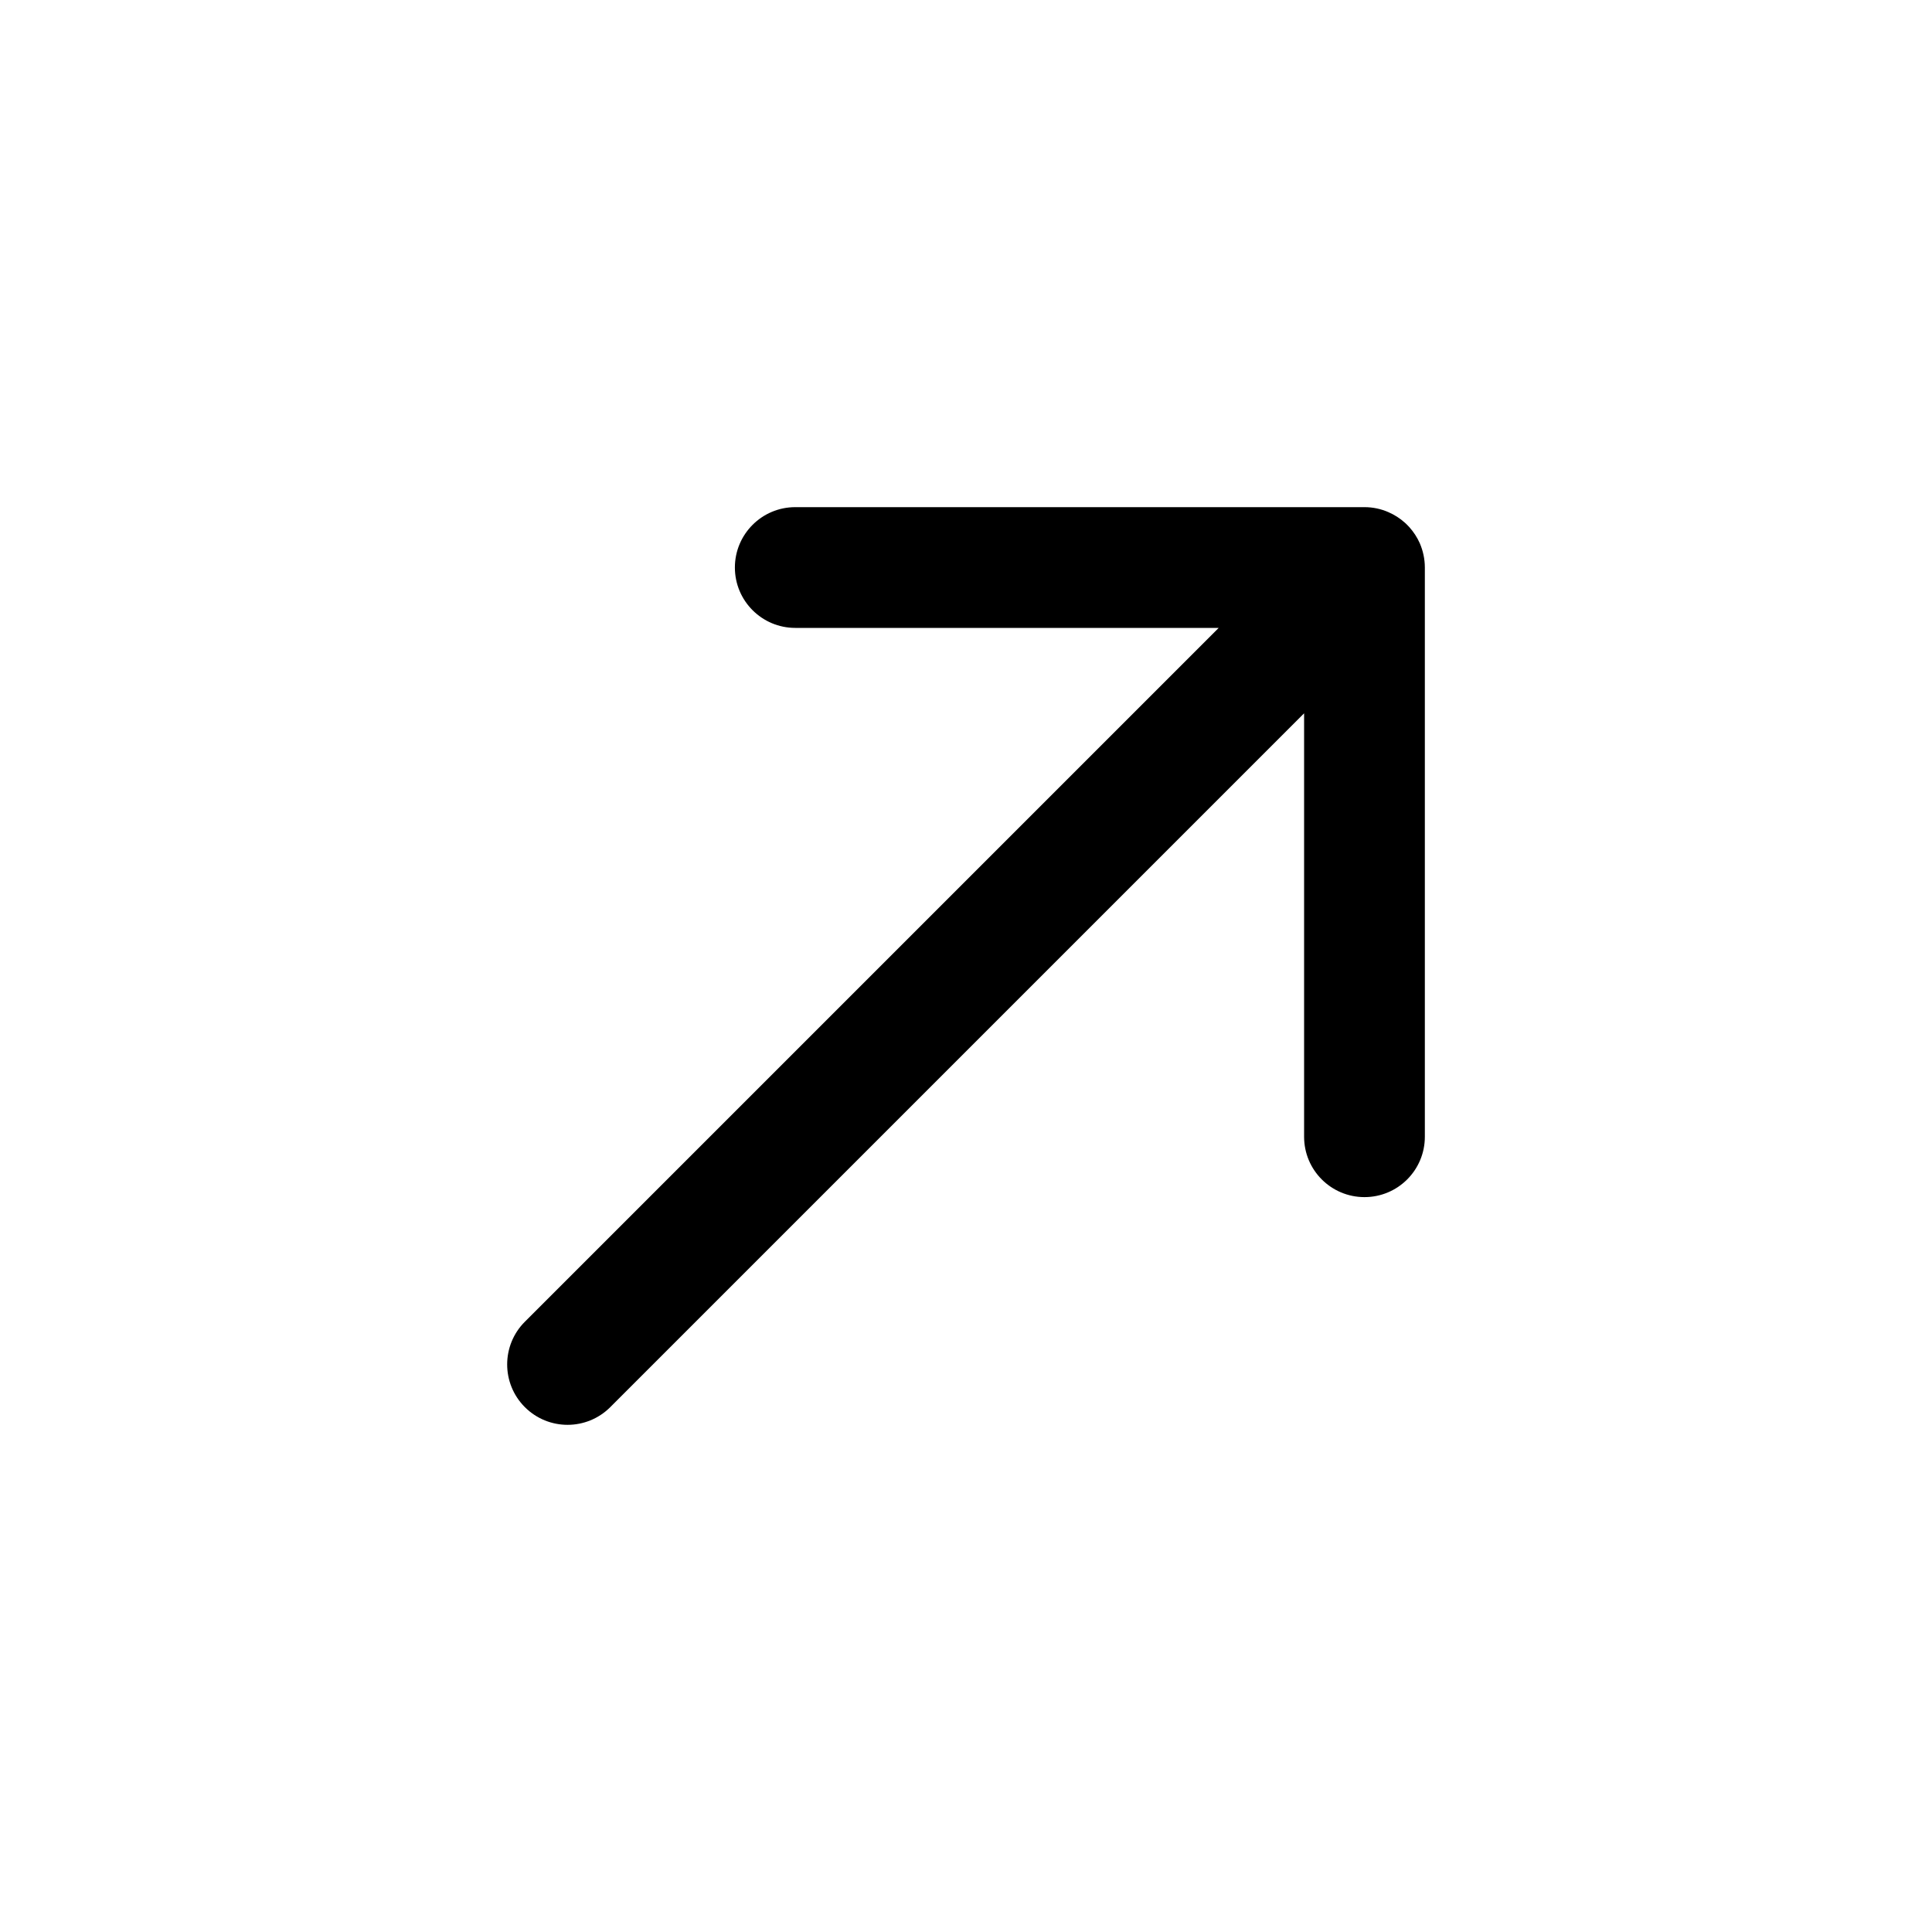
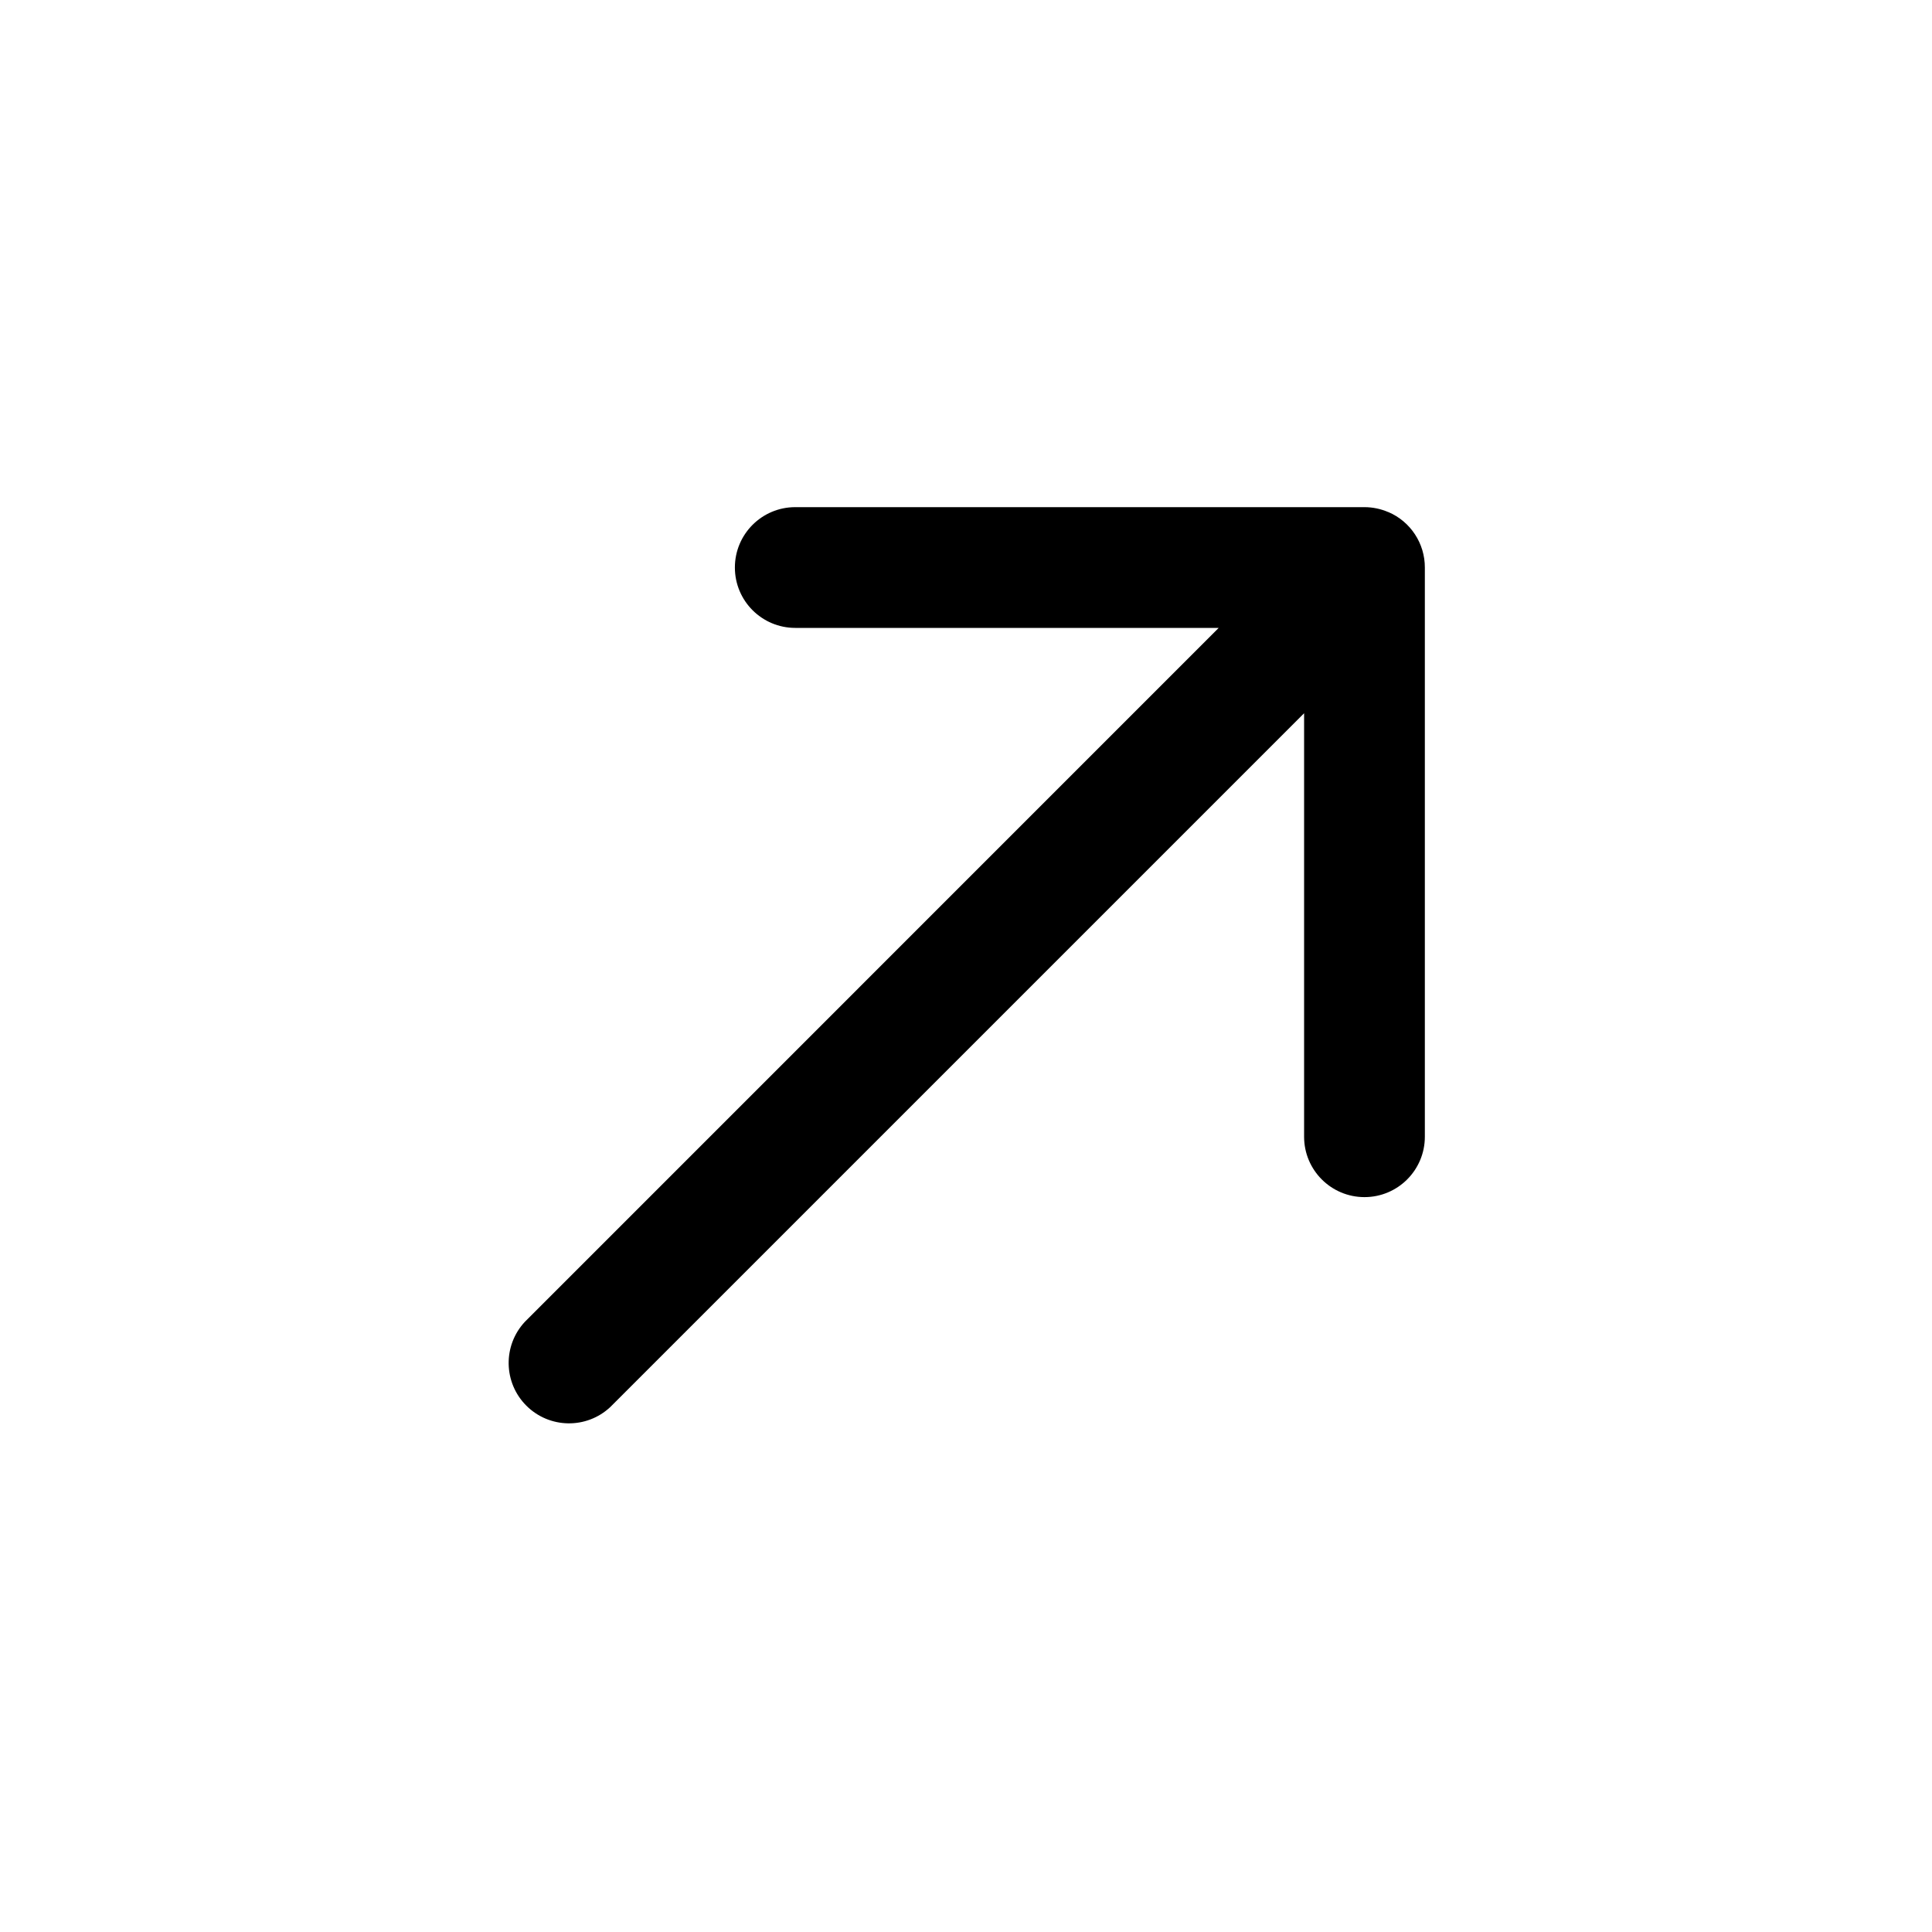
<svg xmlns="http://www.w3.org/2000/svg" width="24" height="24" viewBox="0 0 24 24">
-   <path d="M17.247 6.362C17.156 6.322 17.055 6.3 16.95 6.3L9.879 6.3C9.465 6.3 9.129 6.636 9.129 7.05C9.129 7.464 9.465 7.8 9.879 7.8H15.139L6.52 16.419C6.227 16.712 6.227 17.187 6.52 17.48C6.813 17.773 7.288 17.773 7.581 17.48L16.2 8.861V14.121C16.2 14.536 16.536 14.871 16.95 14.871C17.364 14.871 17.7 14.536 17.7 14.121V7.05C17.7 6.943 17.677 6.841 17.637 6.748C17.605 6.676 17.561 6.608 17.506 6.547C17.489 6.529 17.472 6.511 17.454 6.495C17.391 6.438 17.321 6.394 17.247 6.362Z" />
+   <path d="M17.247 6.362a.747.747 0 0 0-.297-.062H9.879a.75.75 0 0 0 0 1.5h5.26L6.52 16.42a.75.75 0 0 0 1.06 1.06l8.62-8.62v5.261a.75.75 0 0 0 1.5 0v-7.07a.748.748 0 0 0-.453-.69Z" />
</svg>
